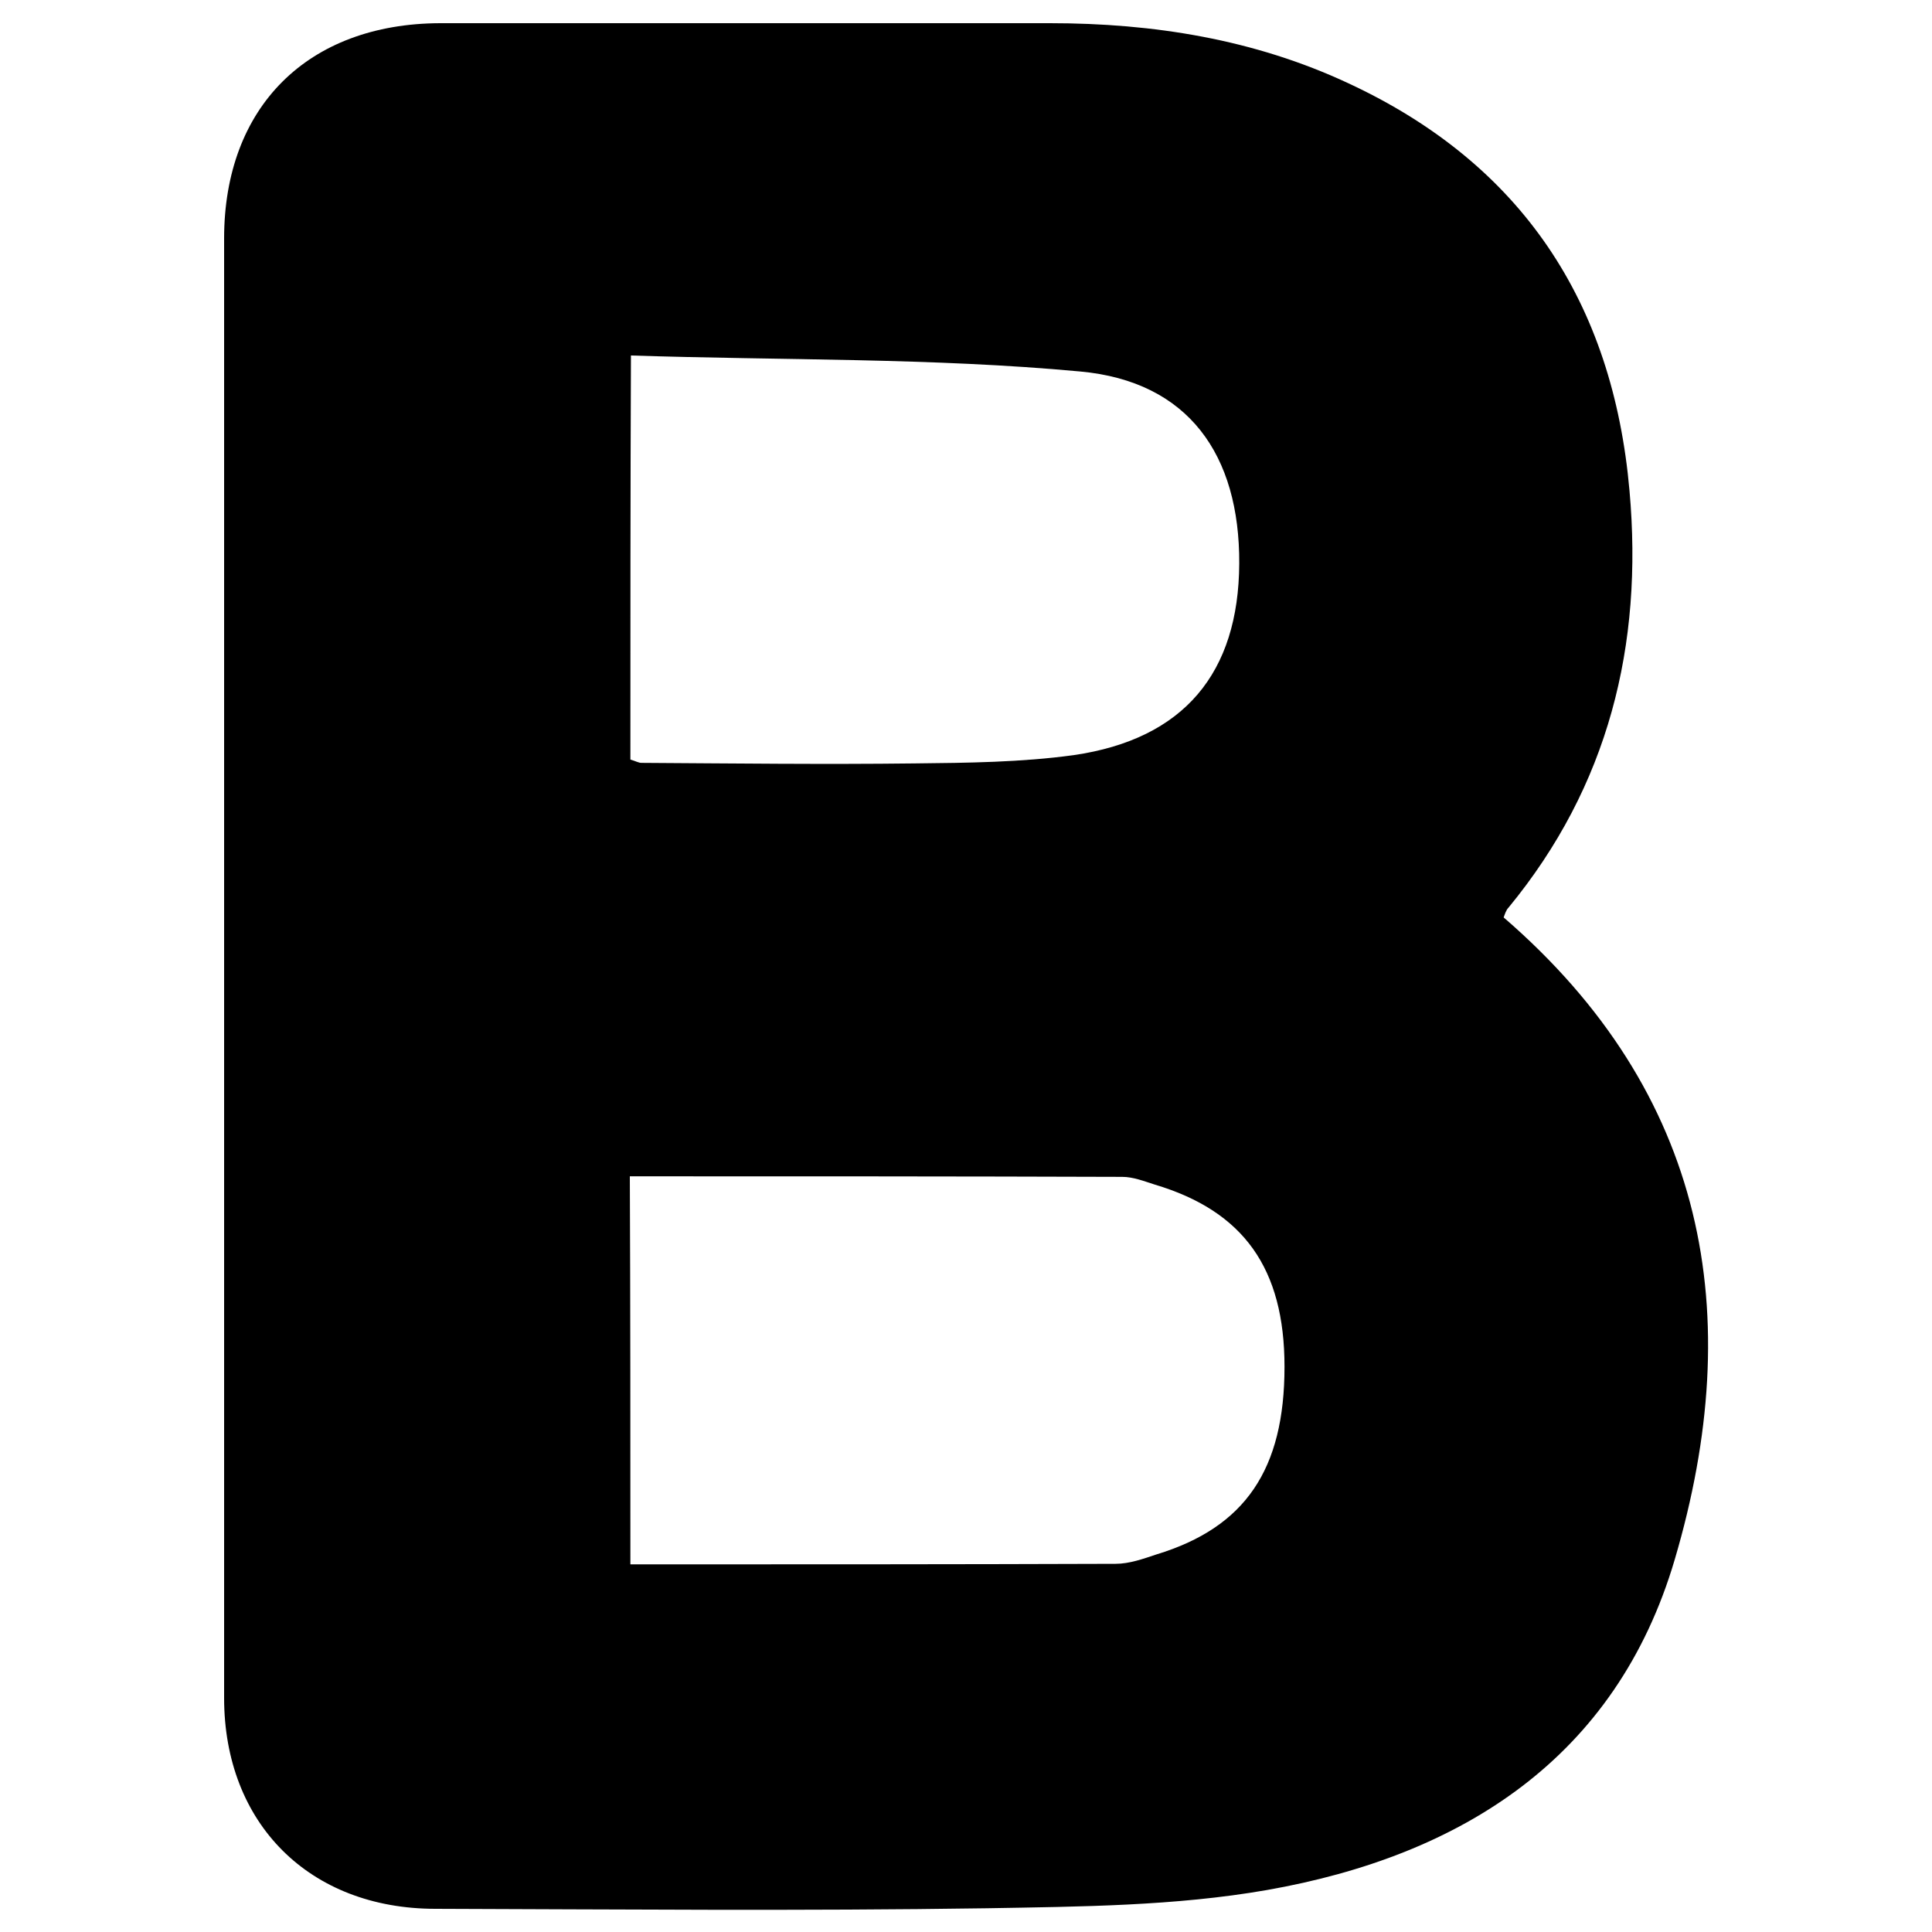
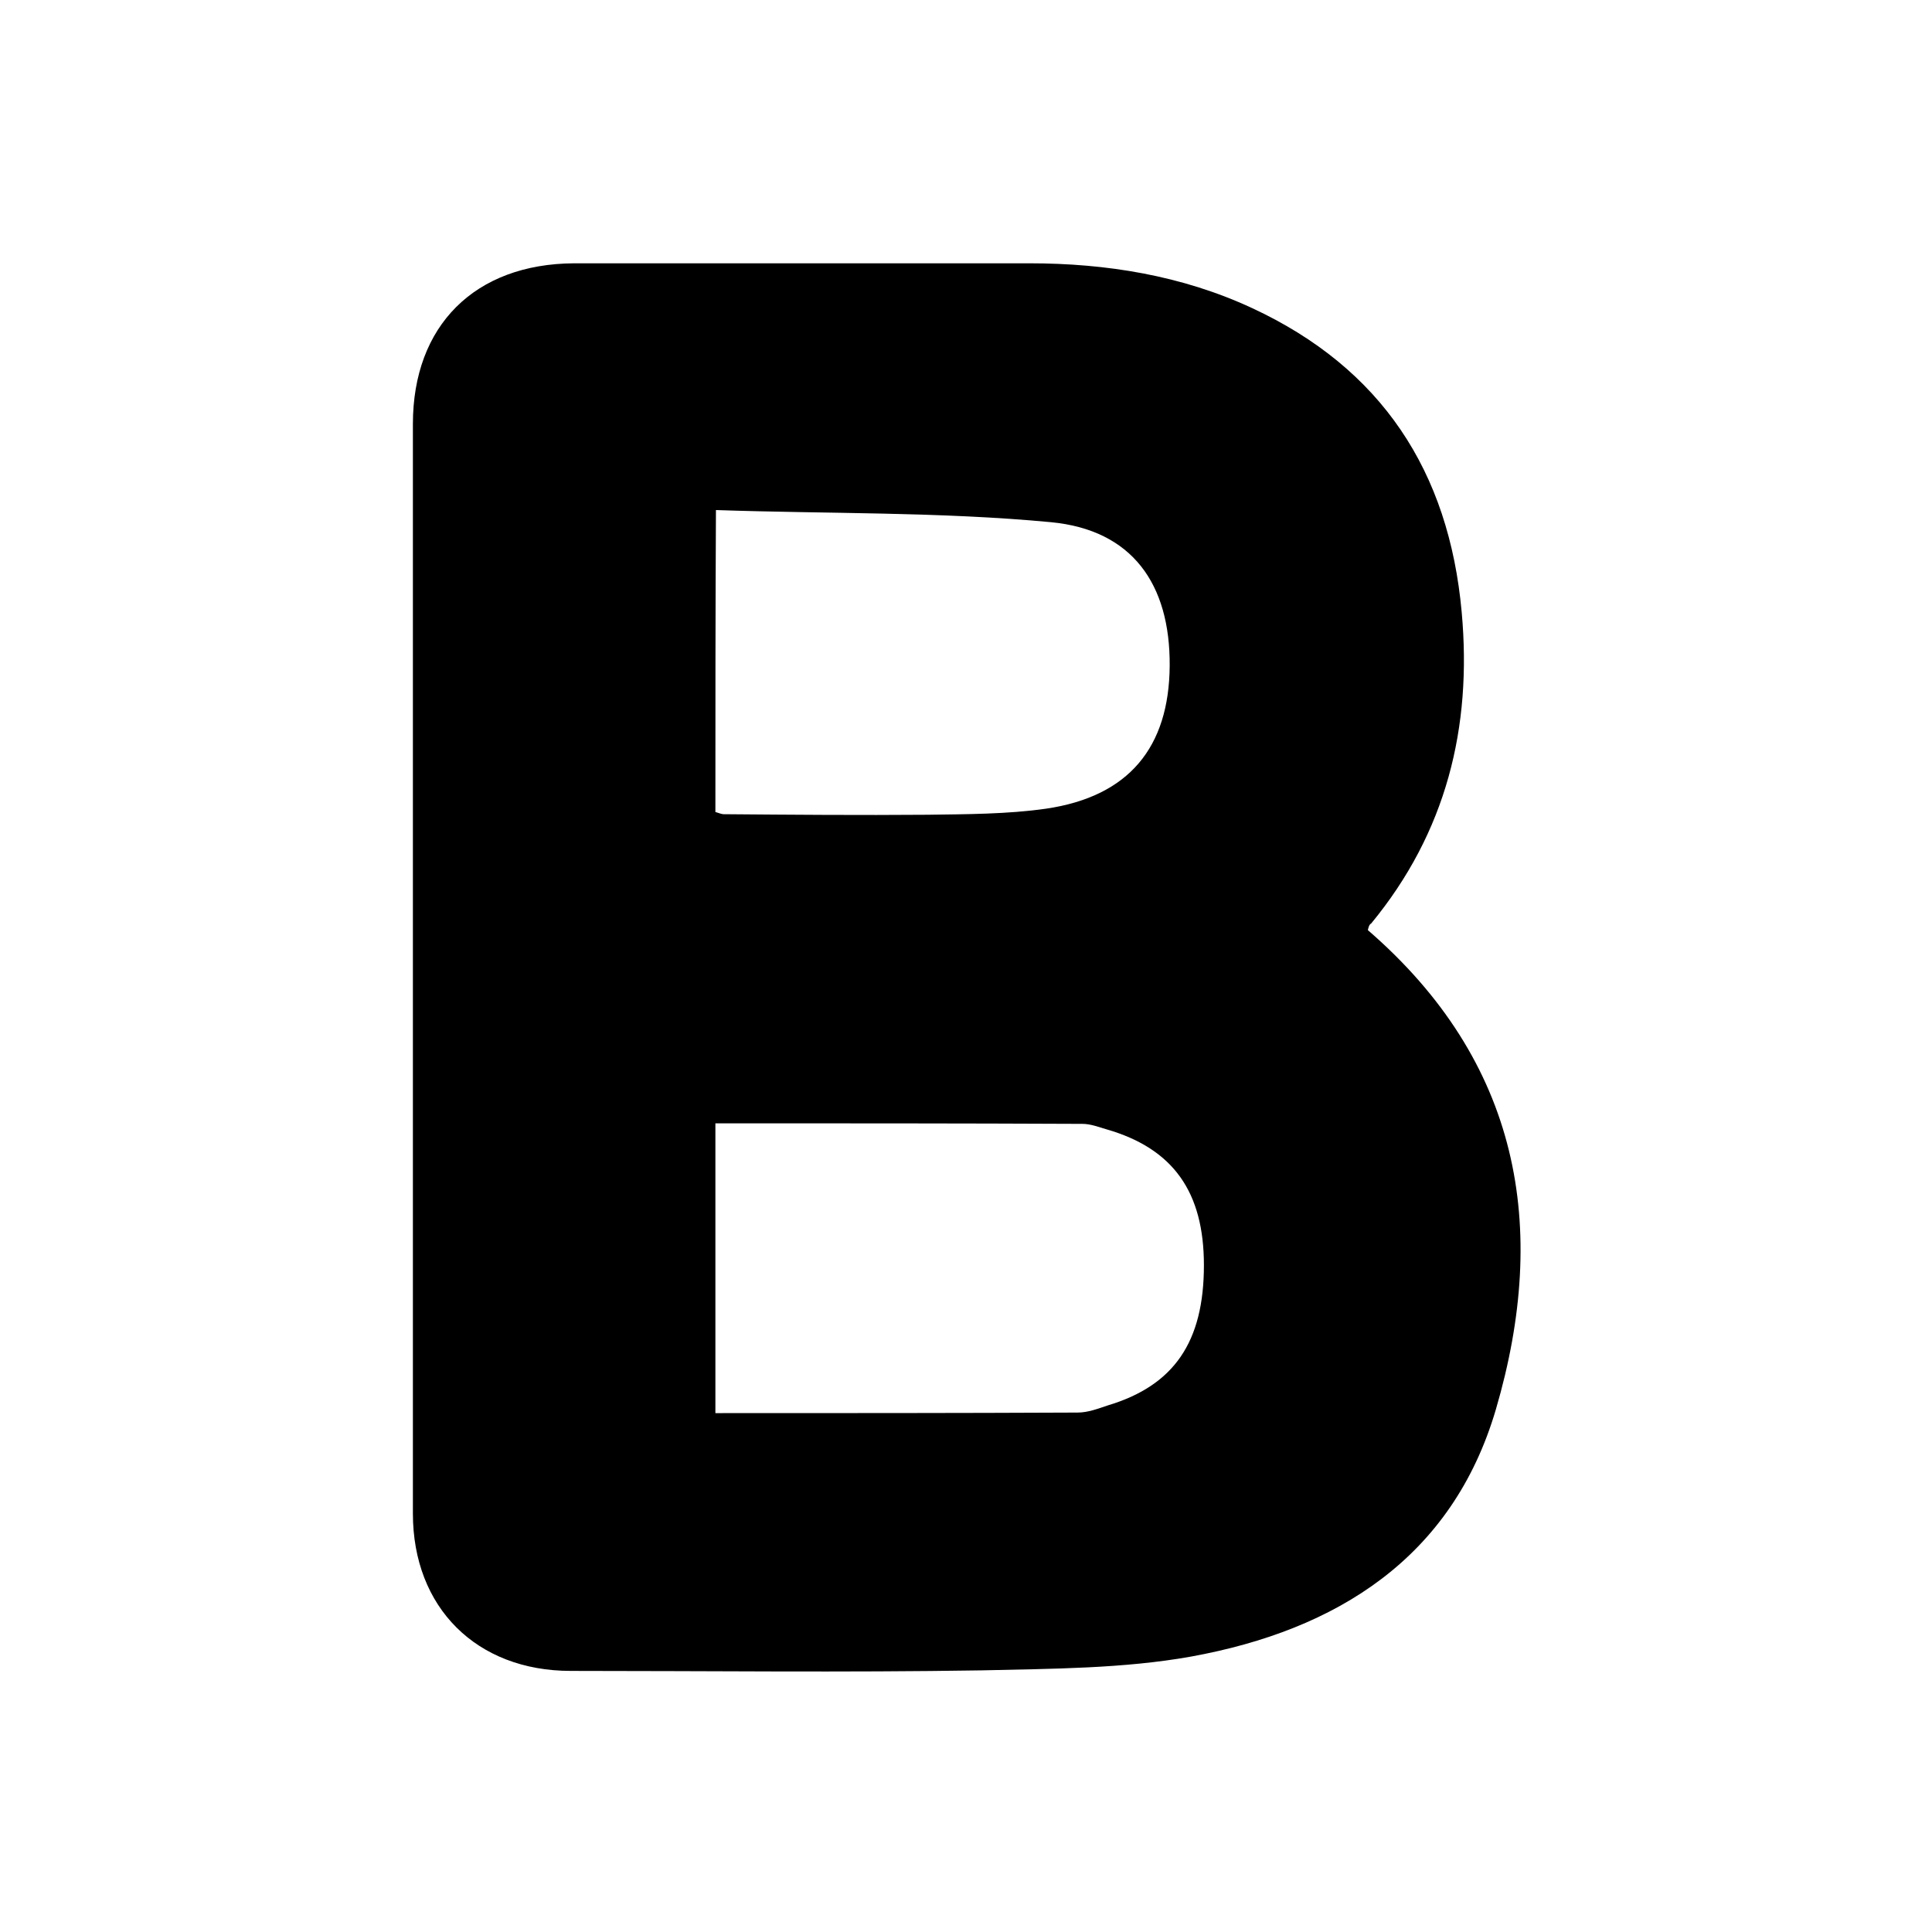
<svg xmlns="http://www.w3.org/2000/svg" version="1.1" id="Capa_1" x="0px" y="0px" viewBox="0 0 350 350" style="enable-background:new 0 0 350 350;" xml:space="preserve">
  <g id="Tvg9sY.tif">
    <g>
-       <path d="M272.4,166.2c36.8,31.8,44.1,71.9,31,116.3c-10.6,36-38.6,53.7-73.9,59.9c-16.6,2.9-33.8,3-50.8,3.3    c-33.3,0.5-66.6,0.2-99.8,0.1c-22.9,0-38.3-15.5-38.3-38.2c0-88.1,0-176.3,0-264.4c0-23.8,15.1-38.9,39.1-39    c36.8,0,73.7,0,110.5,0c18.7,0,37,2.9,54.1,10.9c31.4,14.6,47.9,39.7,50.9,73.8c2.5,28-3.8,53.5-21.9,75.5    C272.8,164.9,272.6,165.7,272.4,166.2z M114.2,283.4c29.7,0,58.8,0,87.9-0.1c2.5,0,5-0.9,7.4-1.7c16.1-4.9,23.2-15.4,23.2-34    c0-17.8-7.4-28.2-23.5-33c-1.9-0.6-3.9-1.4-5.9-1.4c-29.6-0.1-59.2-0.1-89.2-0.1C114.2,236.1,114.2,259.8,114.2,283.4z     M114.2,137.6c1,0.3,1.5,0.6,2,0.6c16.5,0.1,33,0.3,49.5,0.1c9.6-0.1,19.3-0.2,28.8-1.5c20-2.9,29.9-14.9,30-34.7    c0.1-19.7-9.2-33-28.8-34.8c-26.9-2.5-54-2-81.4-2.9C114.2,89.7,114.2,113.5,114.2,137.6z" />
+       <path d="M247.8,168.5c27.5,23.8,32.9,53.7,23.2,86.8c-7.9,26.9-28.8,40-55.2,44.8c-12.3,2.2-25.2,2.2-37.9,2.5    c-24.9,0.4-49.7,0.1-74.5,0.1c-17.1,0-28.6-11.5-28.6-28.5c0-65.7,0-131.6,0-197.4c0-17.8,11.2-29,29.2-29.1c27.5,0,55,0,82.5,0    c13.9,0,27.6,2.2,40.3,8.1c23.5,10.9,35.7,29.6,38,55.1c1.9,20.9-2.8,39.9-16.4,56.4C248,167.5,247.9,168.1,247.8,168.5z     M129.6,256c22.2,0,43.9,0,65.6-0.1c1.9,0,3.7-0.7,5.5-1.3c12-3.6,17.4-11.5,17.4-25.4c0-13.2-5.5-21.1-17.6-24.6    c-1.4-0.4-2.9-1-4.4-1c-22.1-0.1-44.2-0.1-66.5-0.1C129.6,220.7,129.6,238.3,129.6,256z M129.6,147.1c0.7,0.2,1.1,0.4,1.5,0.4    c12.3,0.1,24.6,0.2,36.9,0.1c7.1-0.1,14.5-0.1,21.5-1.1c15-2.2,22.3-11.1,22.4-25.9s-6.8-24.6-21.5-26    c-20.1-1.9-40.3-1.5-60.7-2.2C129.6,111.4,129.6,129.1,129.6,147.1z" />
    </g>
  </g>
</svg>
